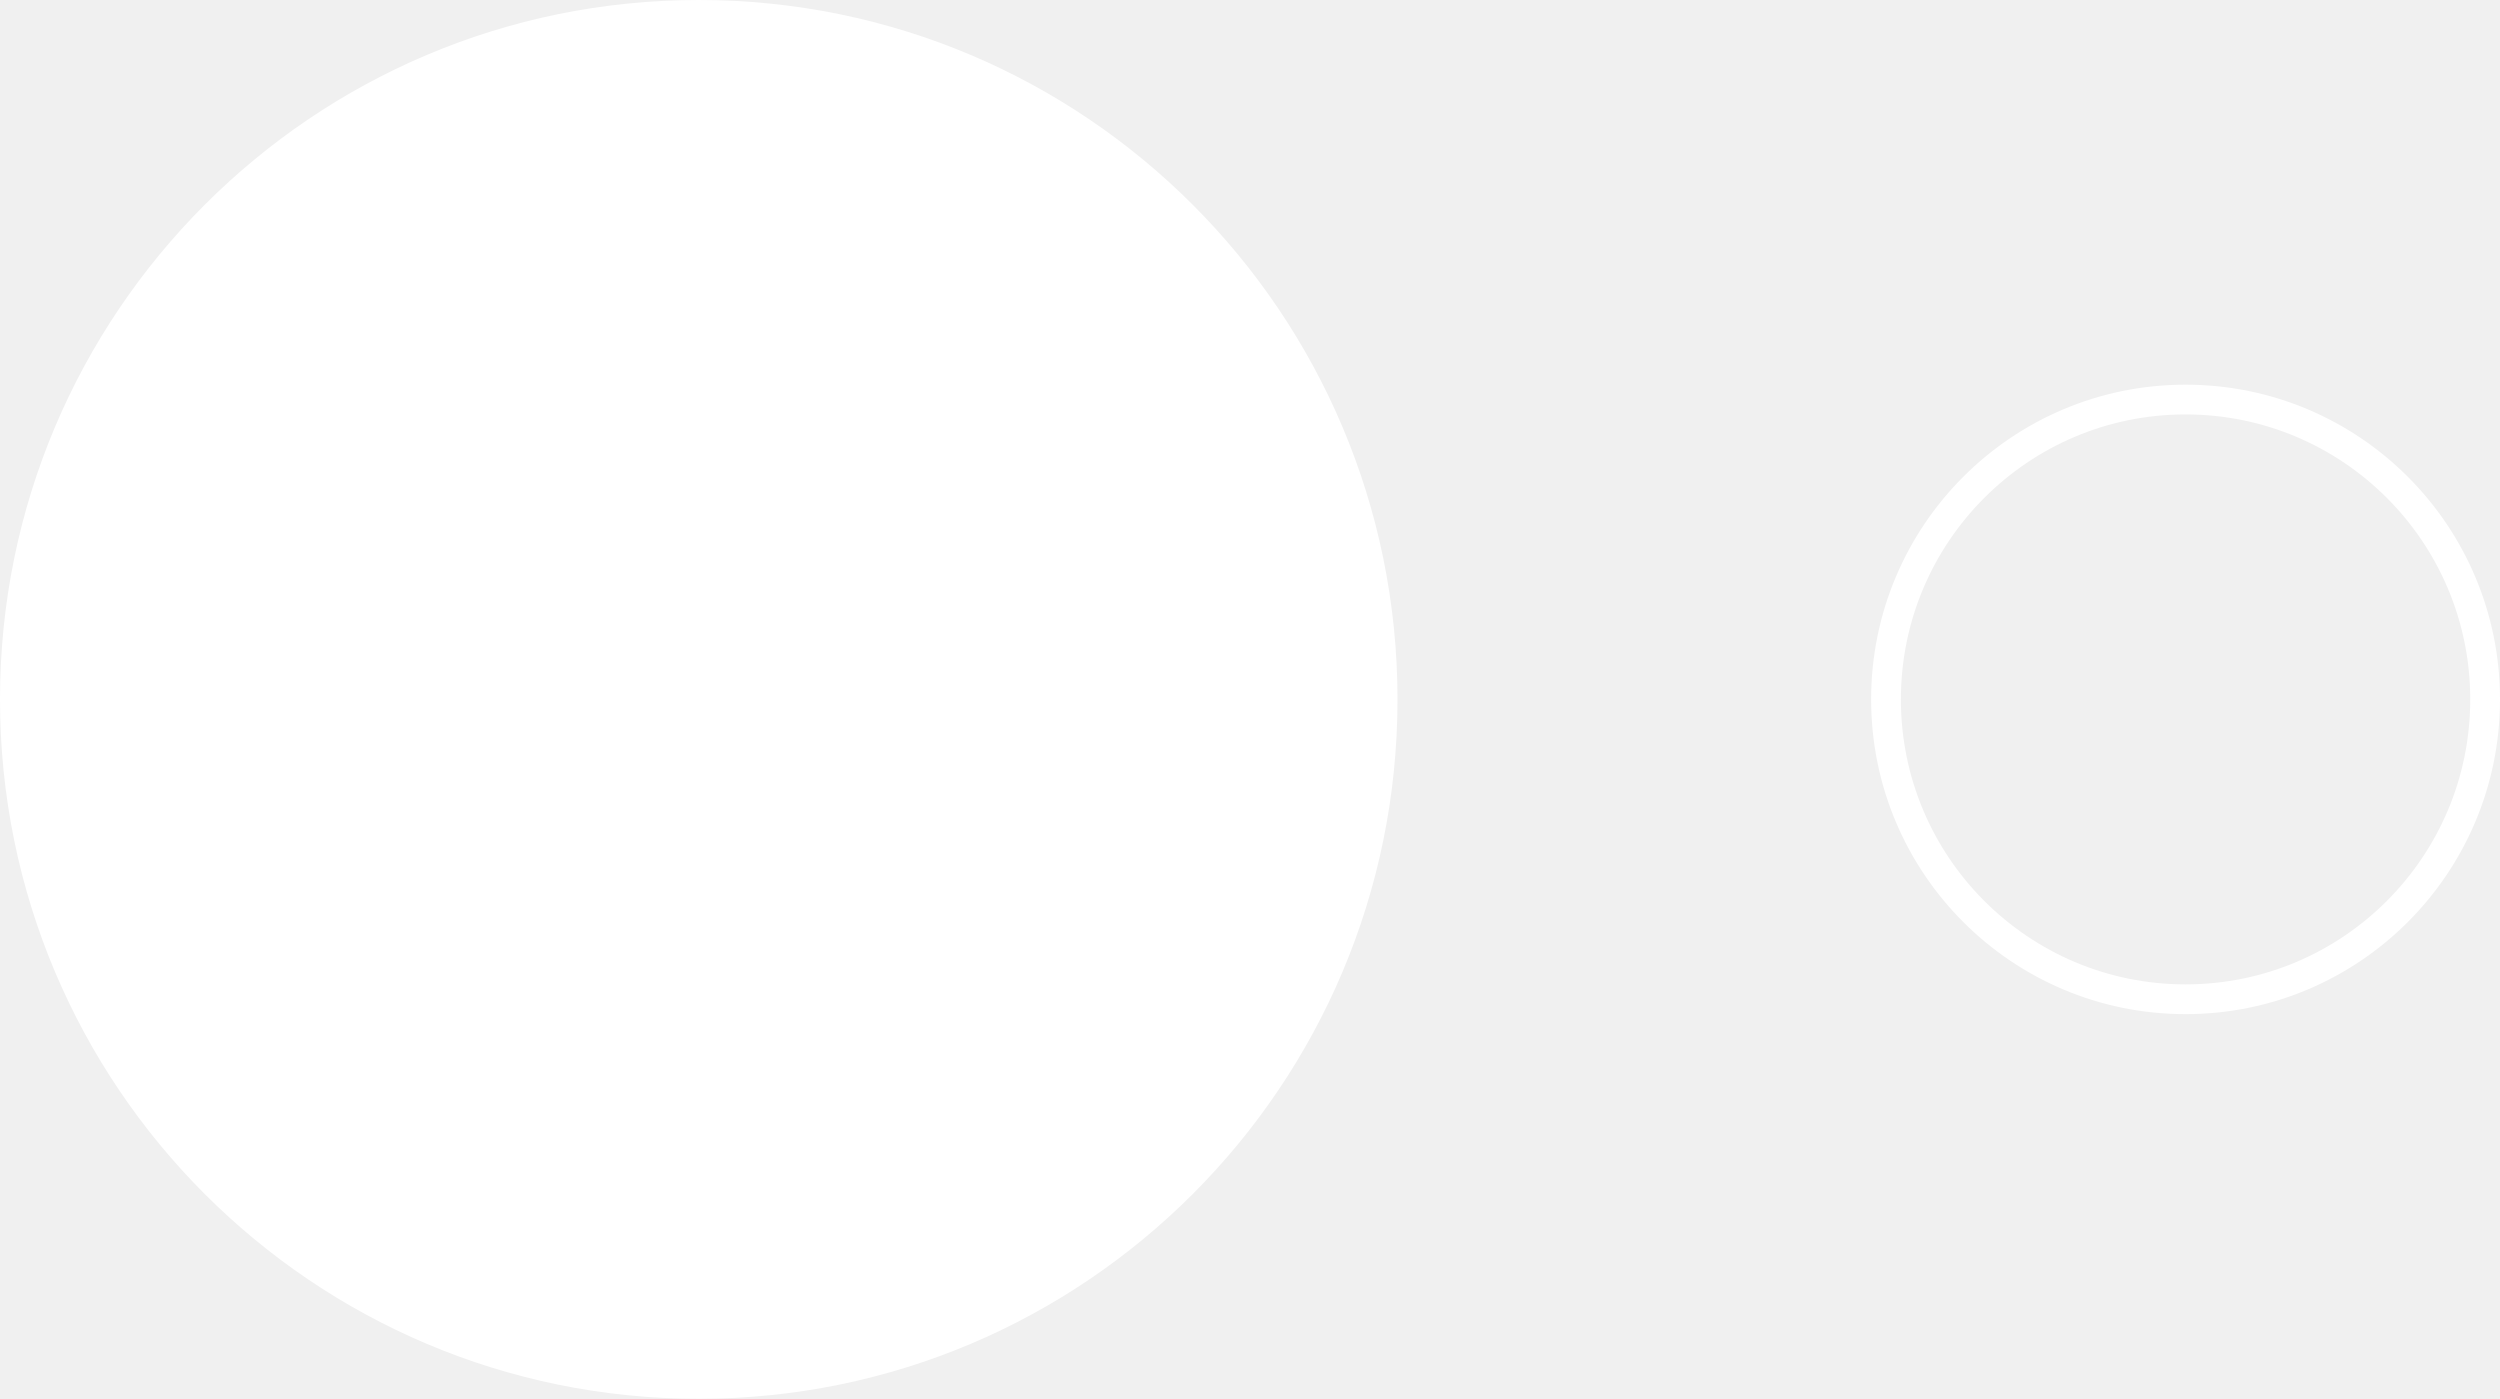
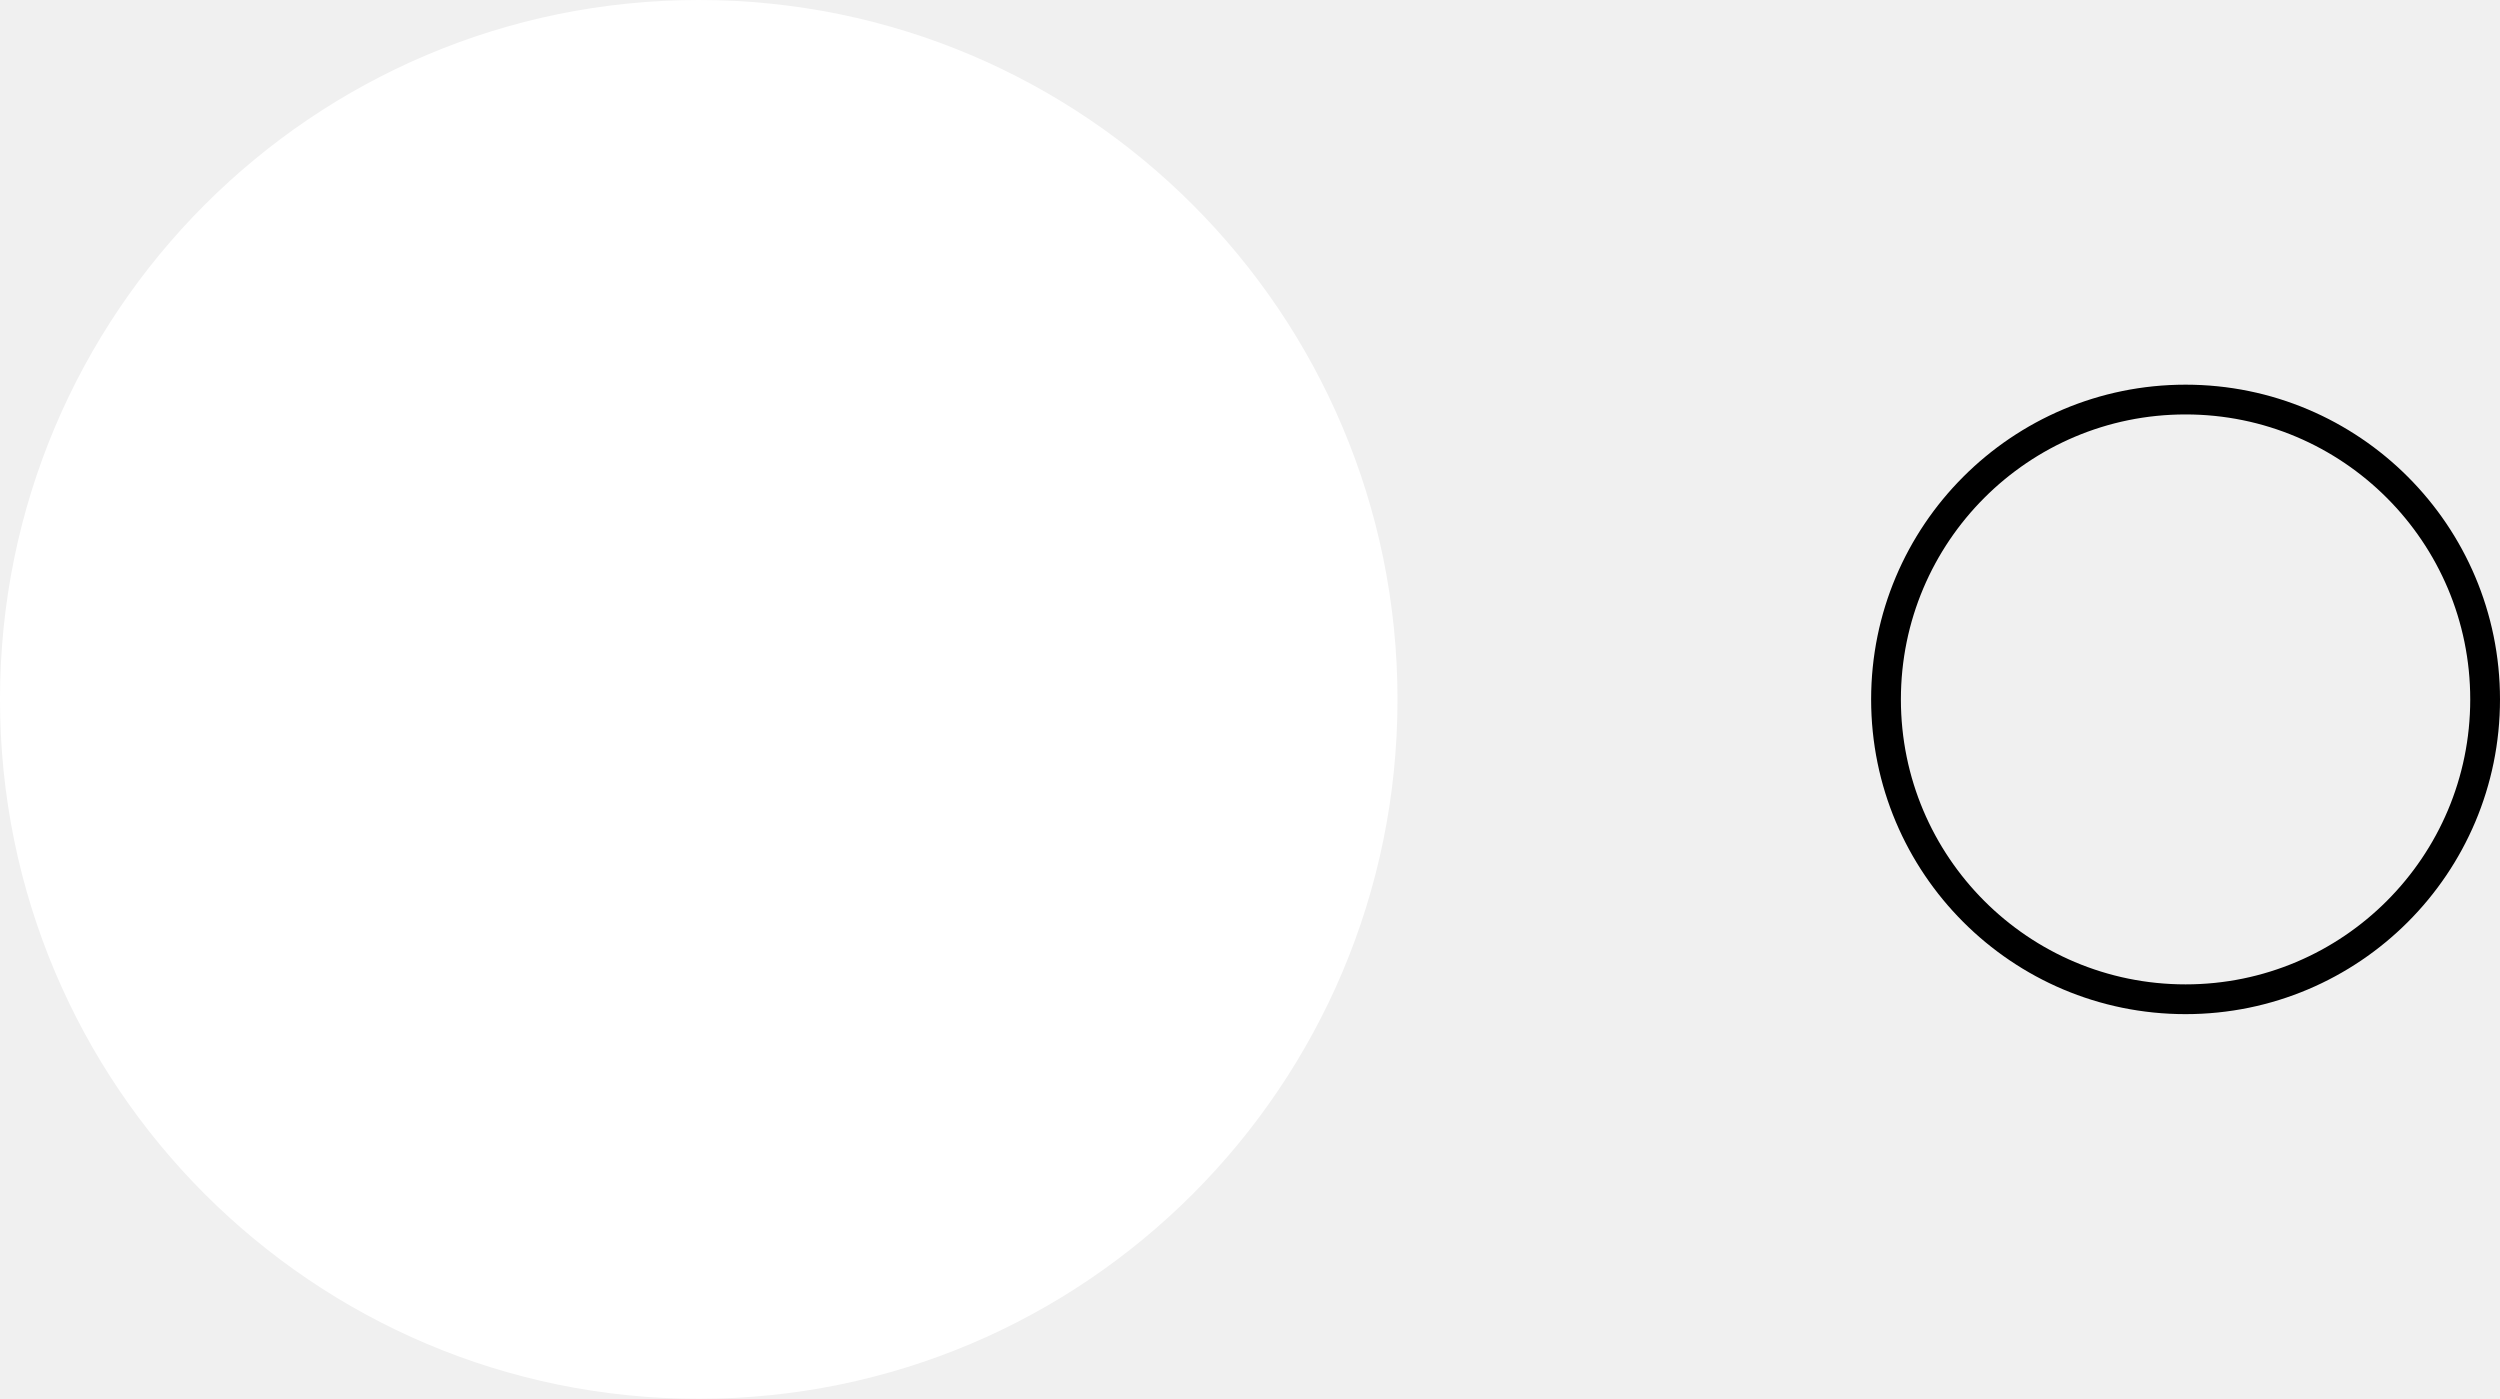
<svg xmlns="http://www.w3.org/2000/svg" width="84" height="47" fill="none">
  <ellipse cx="23.478" cy="23.5" rx="23.478" ry="23.5" fill="#fff" />
-   <path d="M83.5 23.5c0 5.565-4.507 10.075-10.065 10.075-5.559 0-10.065-4.51-10.065-10.075 0-5.565 4.506-10.075 10.065-10.075 5.558 0 10.065 4.51 10.065 10.075Z" stroke="#fff" />
+   <path d="M83.5 23.5c0 5.565-4.507 10.075-10.065 10.075-5.559 0-10.065-4.51-10.065-10.075 0-5.565 4.506-10.075 10.065-10.075 5.558 0 10.065 4.51 10.065 10.075Z" stroke="#000" />
</svg>
